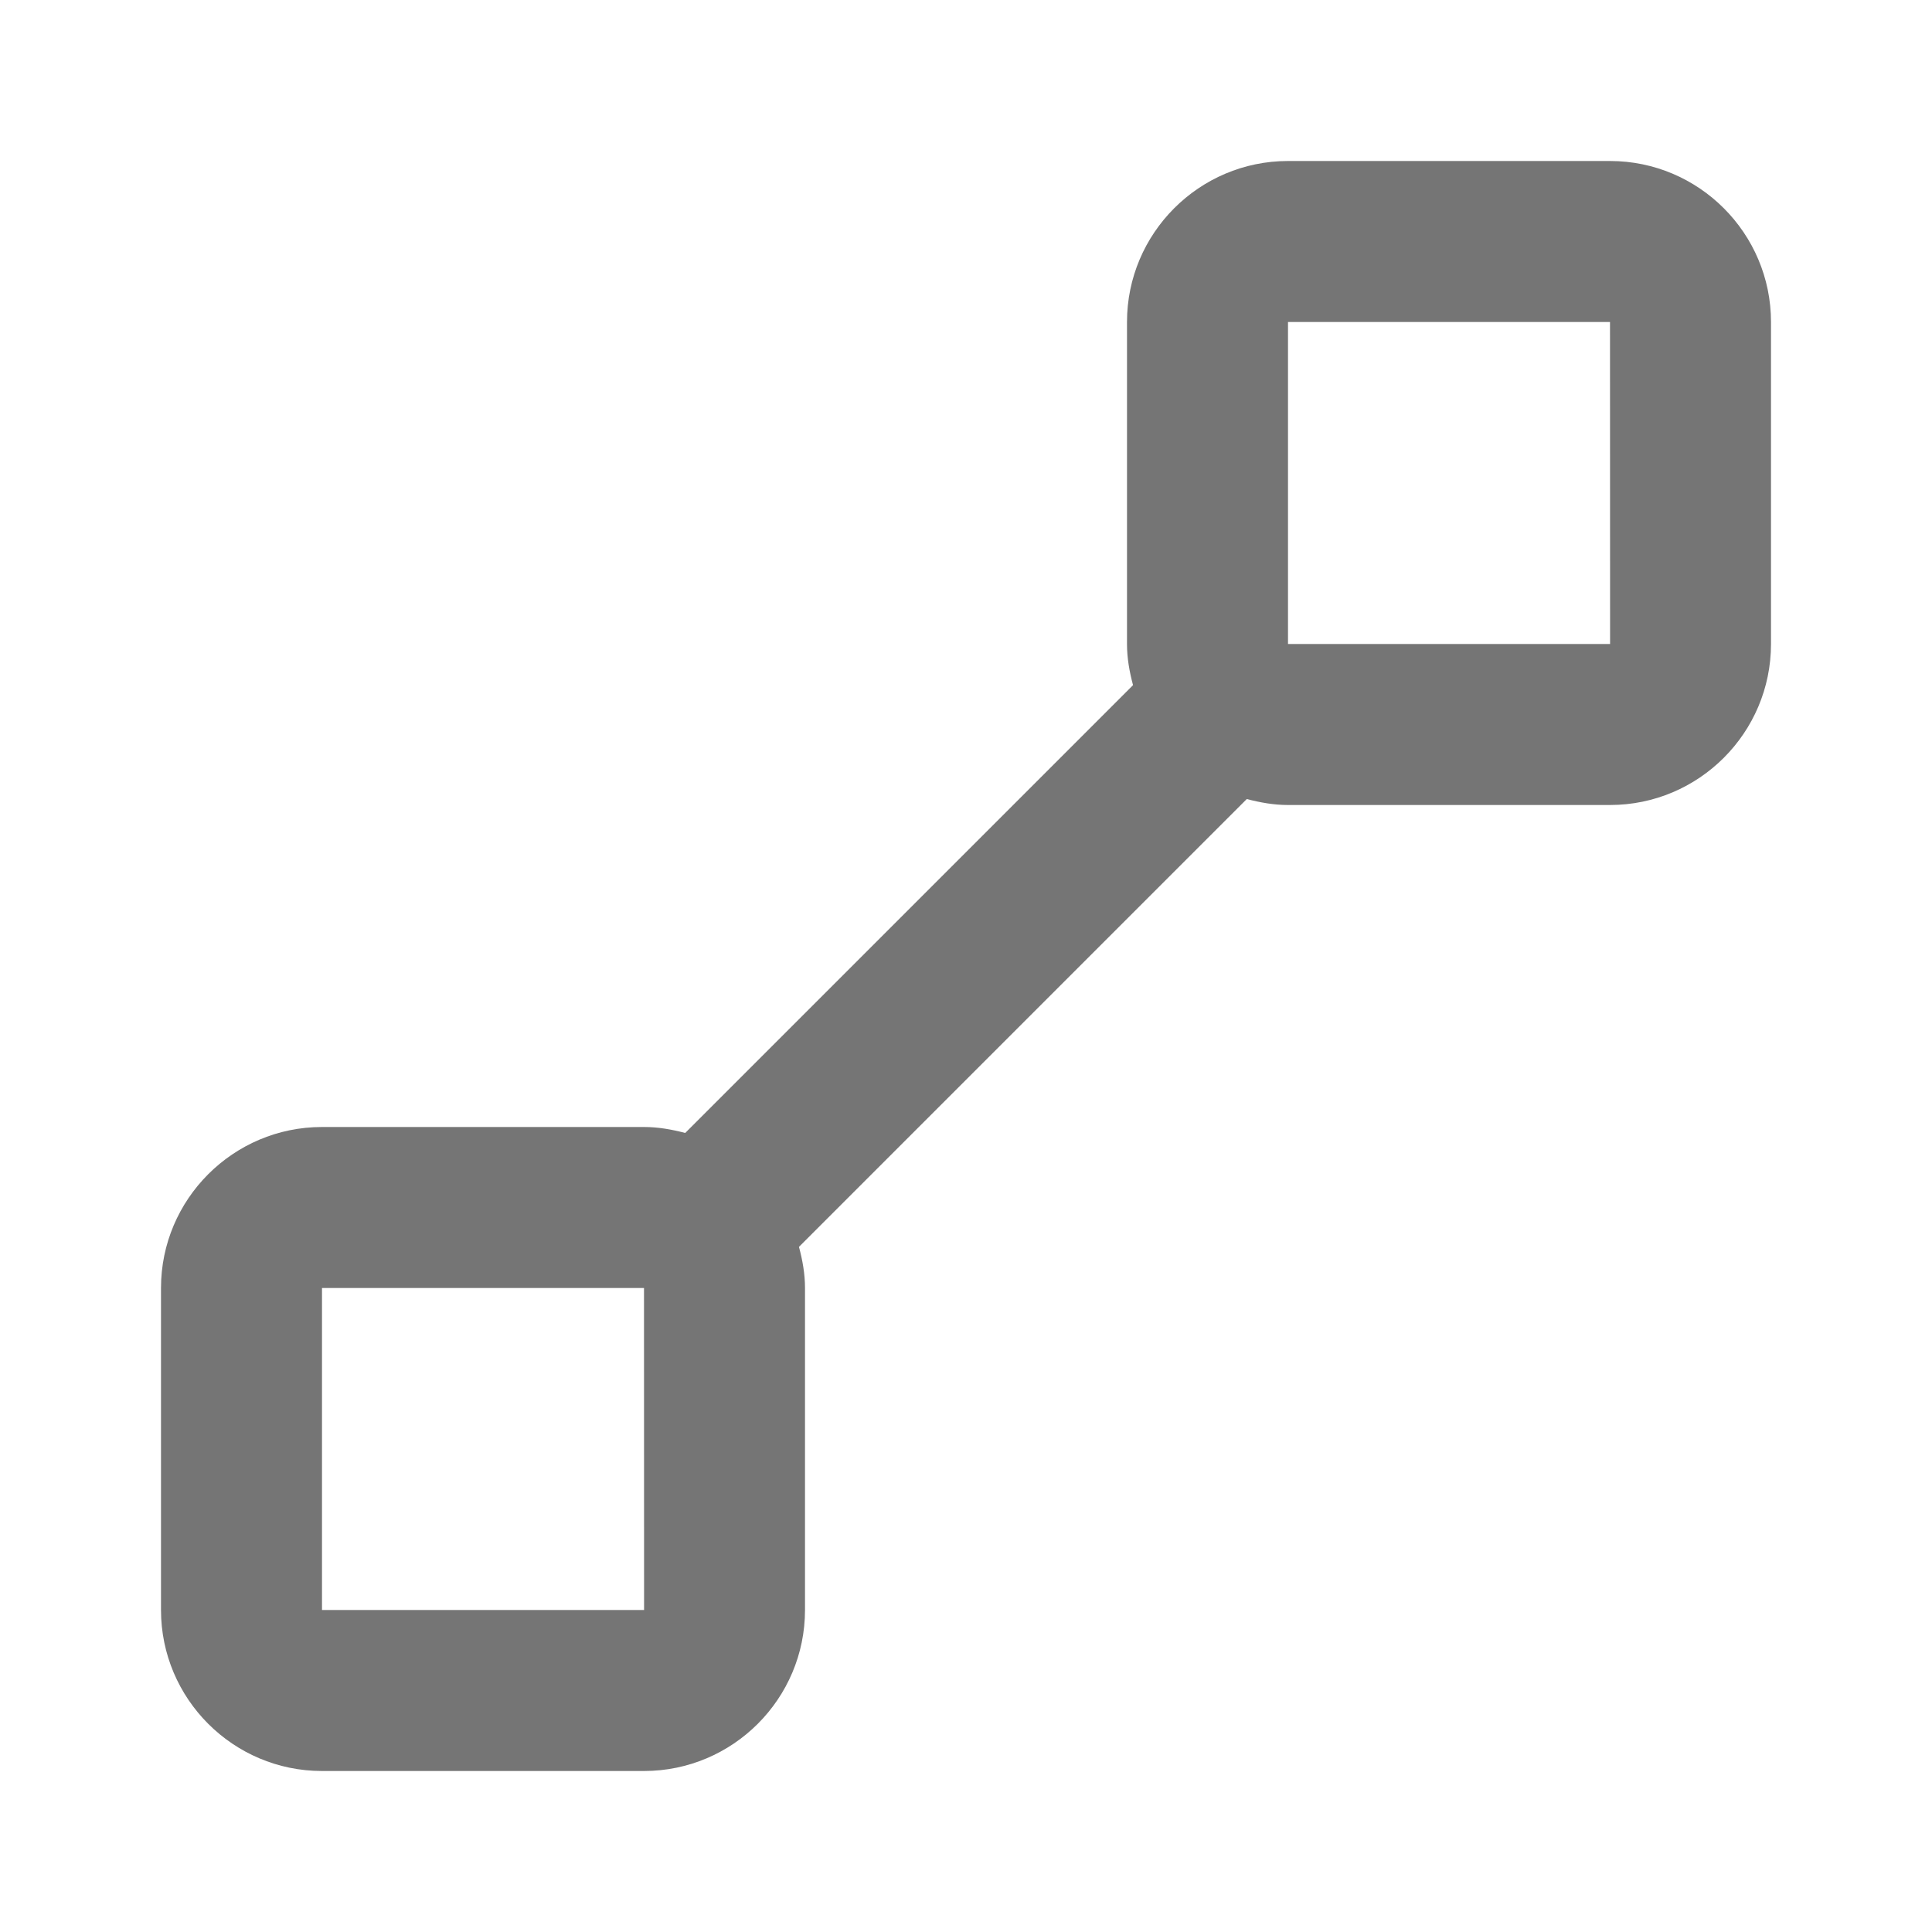
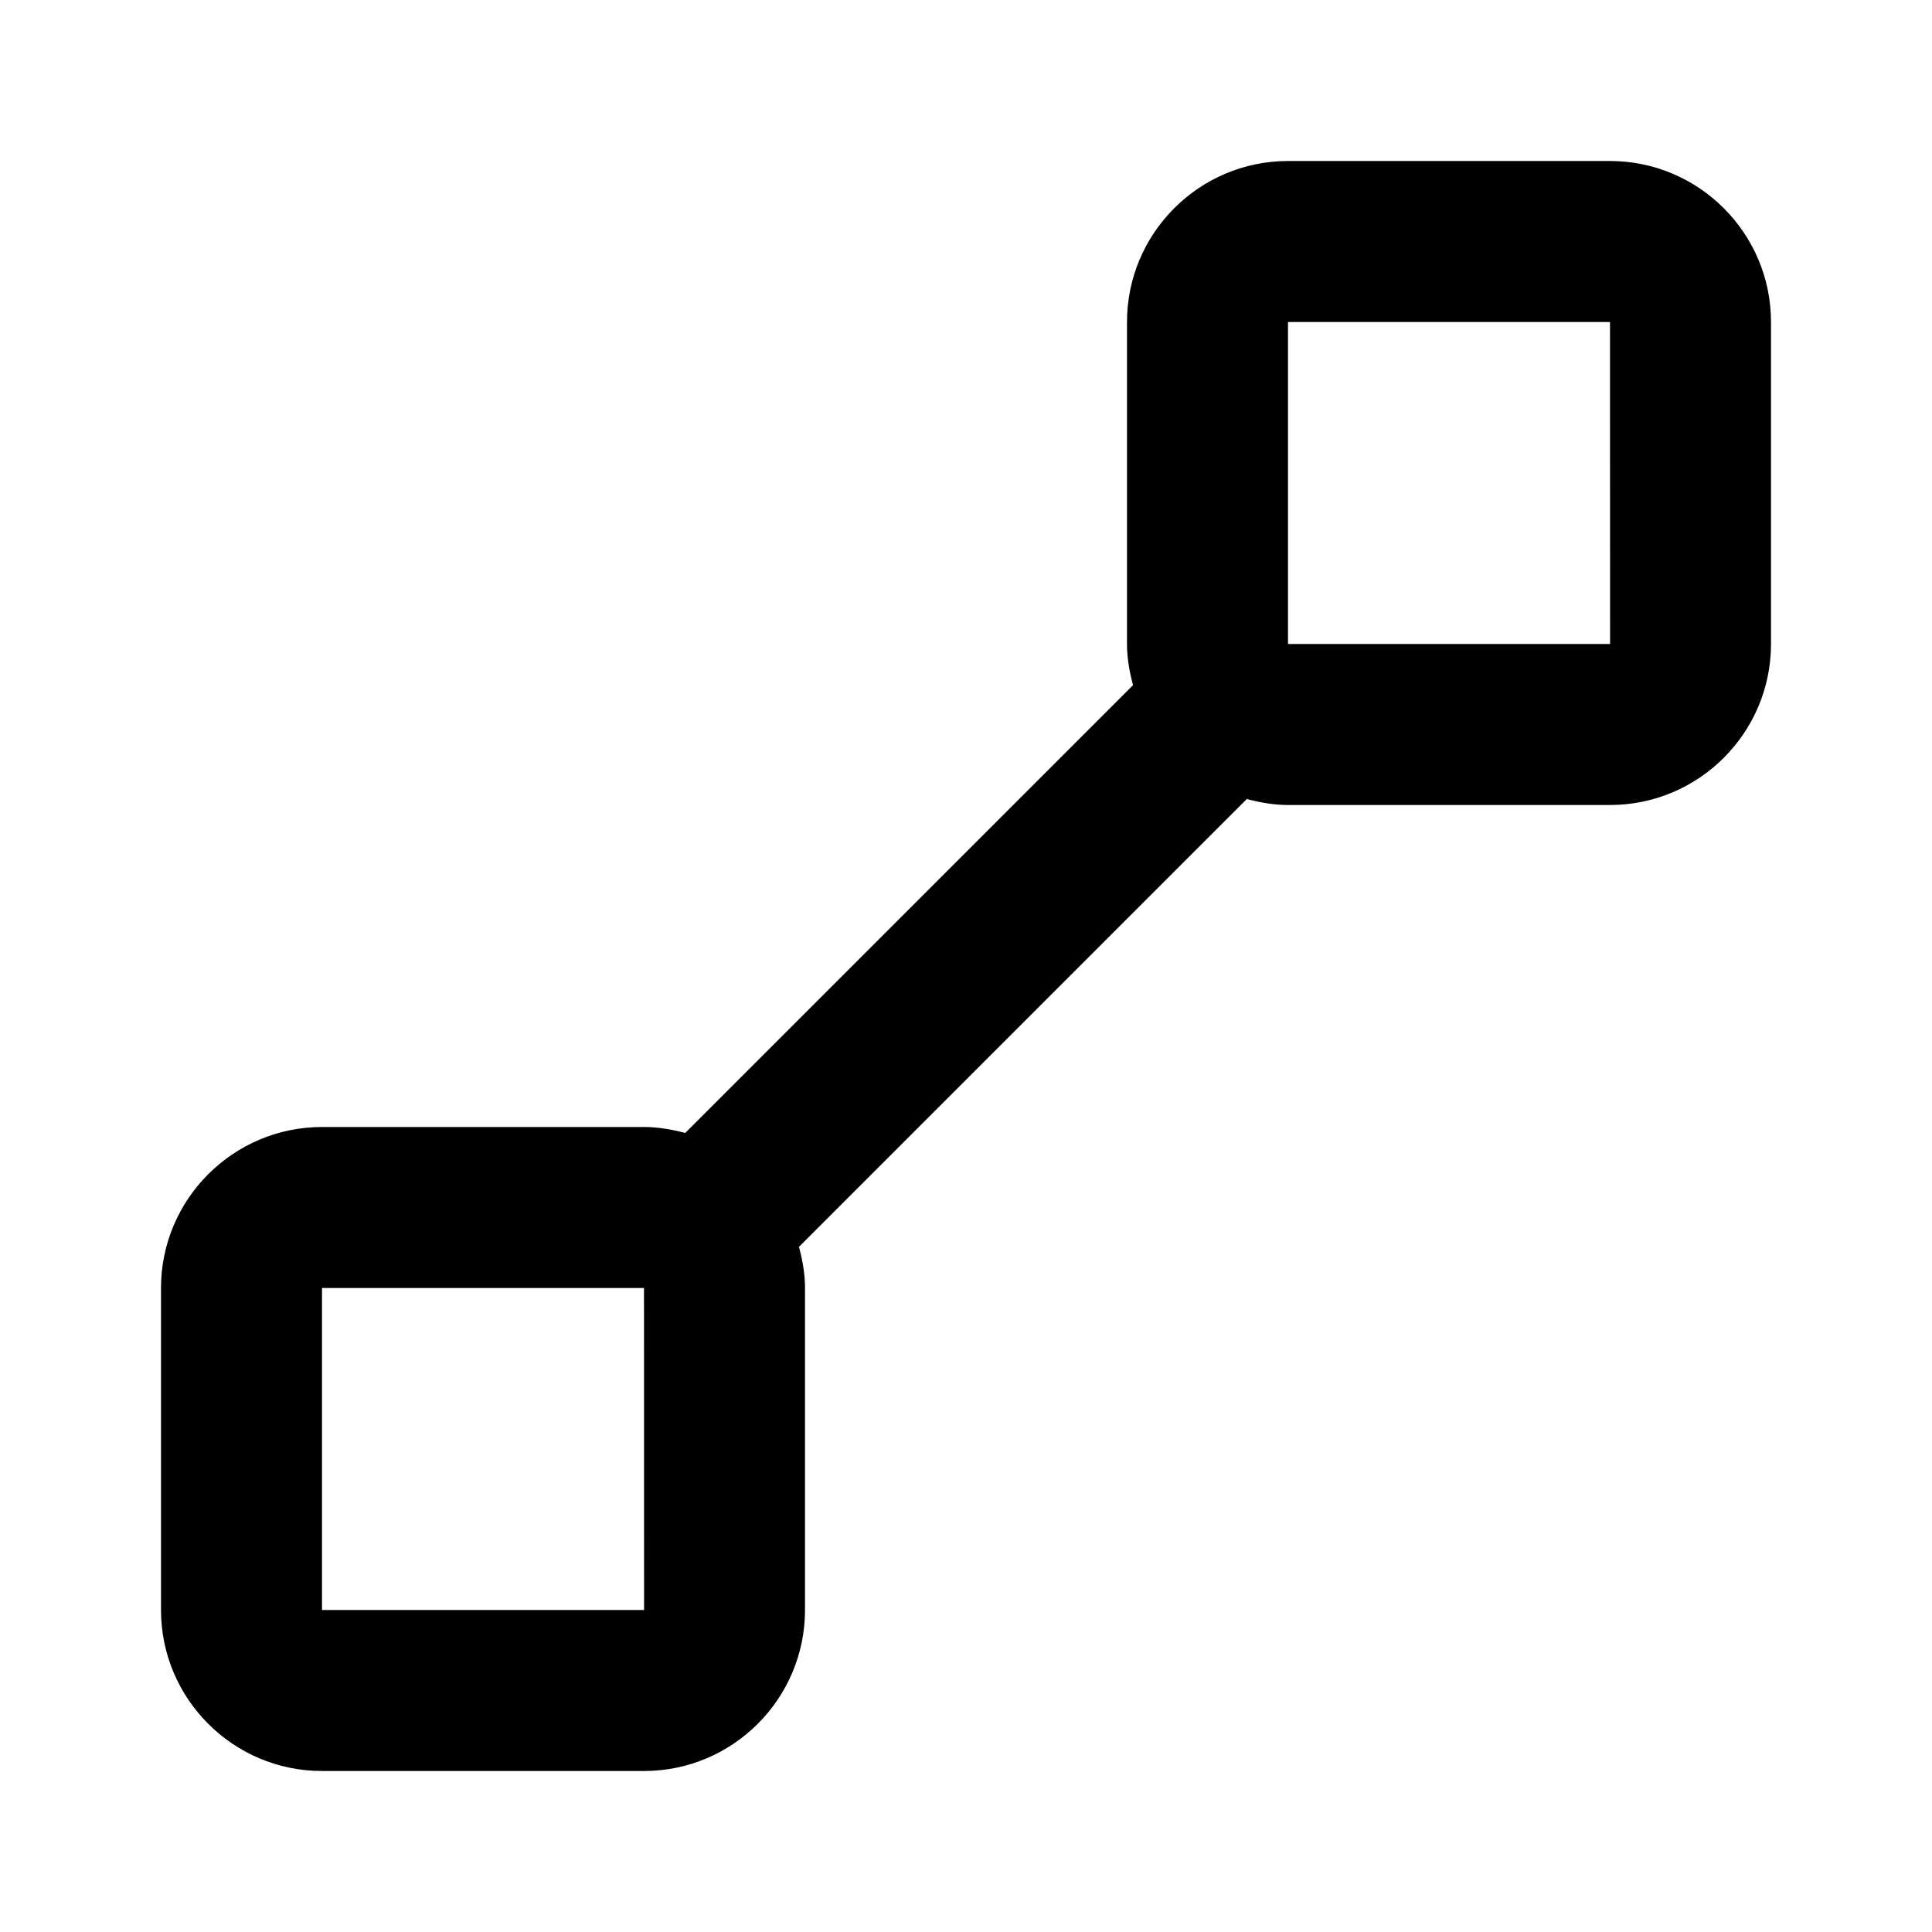
<svg xmlns="http://www.w3.org/2000/svg" version="1.1" x="0px" y="0px" width="24px" height="24px" viewBox="0 0 24 24" enable-background="new 0 0 24 24" xml:space="preserve">
  <g id="Frames-24px">
    <rect fill="none" width="24" height="24" />
  </g>
  <g id="Solid">
-     <path fill="#757575" d="M20,2h-4c-1.103,0-2,0.898-2,2v4c0,0.178,0.031,0.347,0.075,0.511l-5.563,5.563C8.347,14.031,8.178,14,8,14   H4c-1.103,0-2,0.898-2,2v4c0,1.103,0.897,2,2,2h4c1.103,0,2-0.897,2-2v-4c0-0.177-0.031-0.347-0.075-0.511l5.563-5.563   C15.653,9.969,15.822,10,16,10h4c1.103,0,2-0.897,2-2V4C22,2.898,21.103,2,20,2z M4,20v-4h4l0.001,4H4z M16,8V4h4l0.001,4H16z" />
+     <path fill="currentColor" d="M20,2h-4c-1.103,0-2,0.898-2,2v4c0,0.178,0.031,0.347,0.075,0.511l-5.563,5.563C8.347,14.031,8.178,14,8,14   H4c-1.103,0-2,0.898-2,2v4c0,1.103,0.897,2,2,2h4c1.103,0,2-0.897,2-2v-4c0-0.177-0.031-0.347-0.075-0.511l5.563-5.563   C15.653,9.969,15.822,10,16,10h4c1.103,0,2-0.897,2-2V4C22,2.898,21.103,2,20,2z M4,20v-4h4l0.001,4H4z M16,8V4h4l0.001,4H16z" />
  </g>
</svg>
